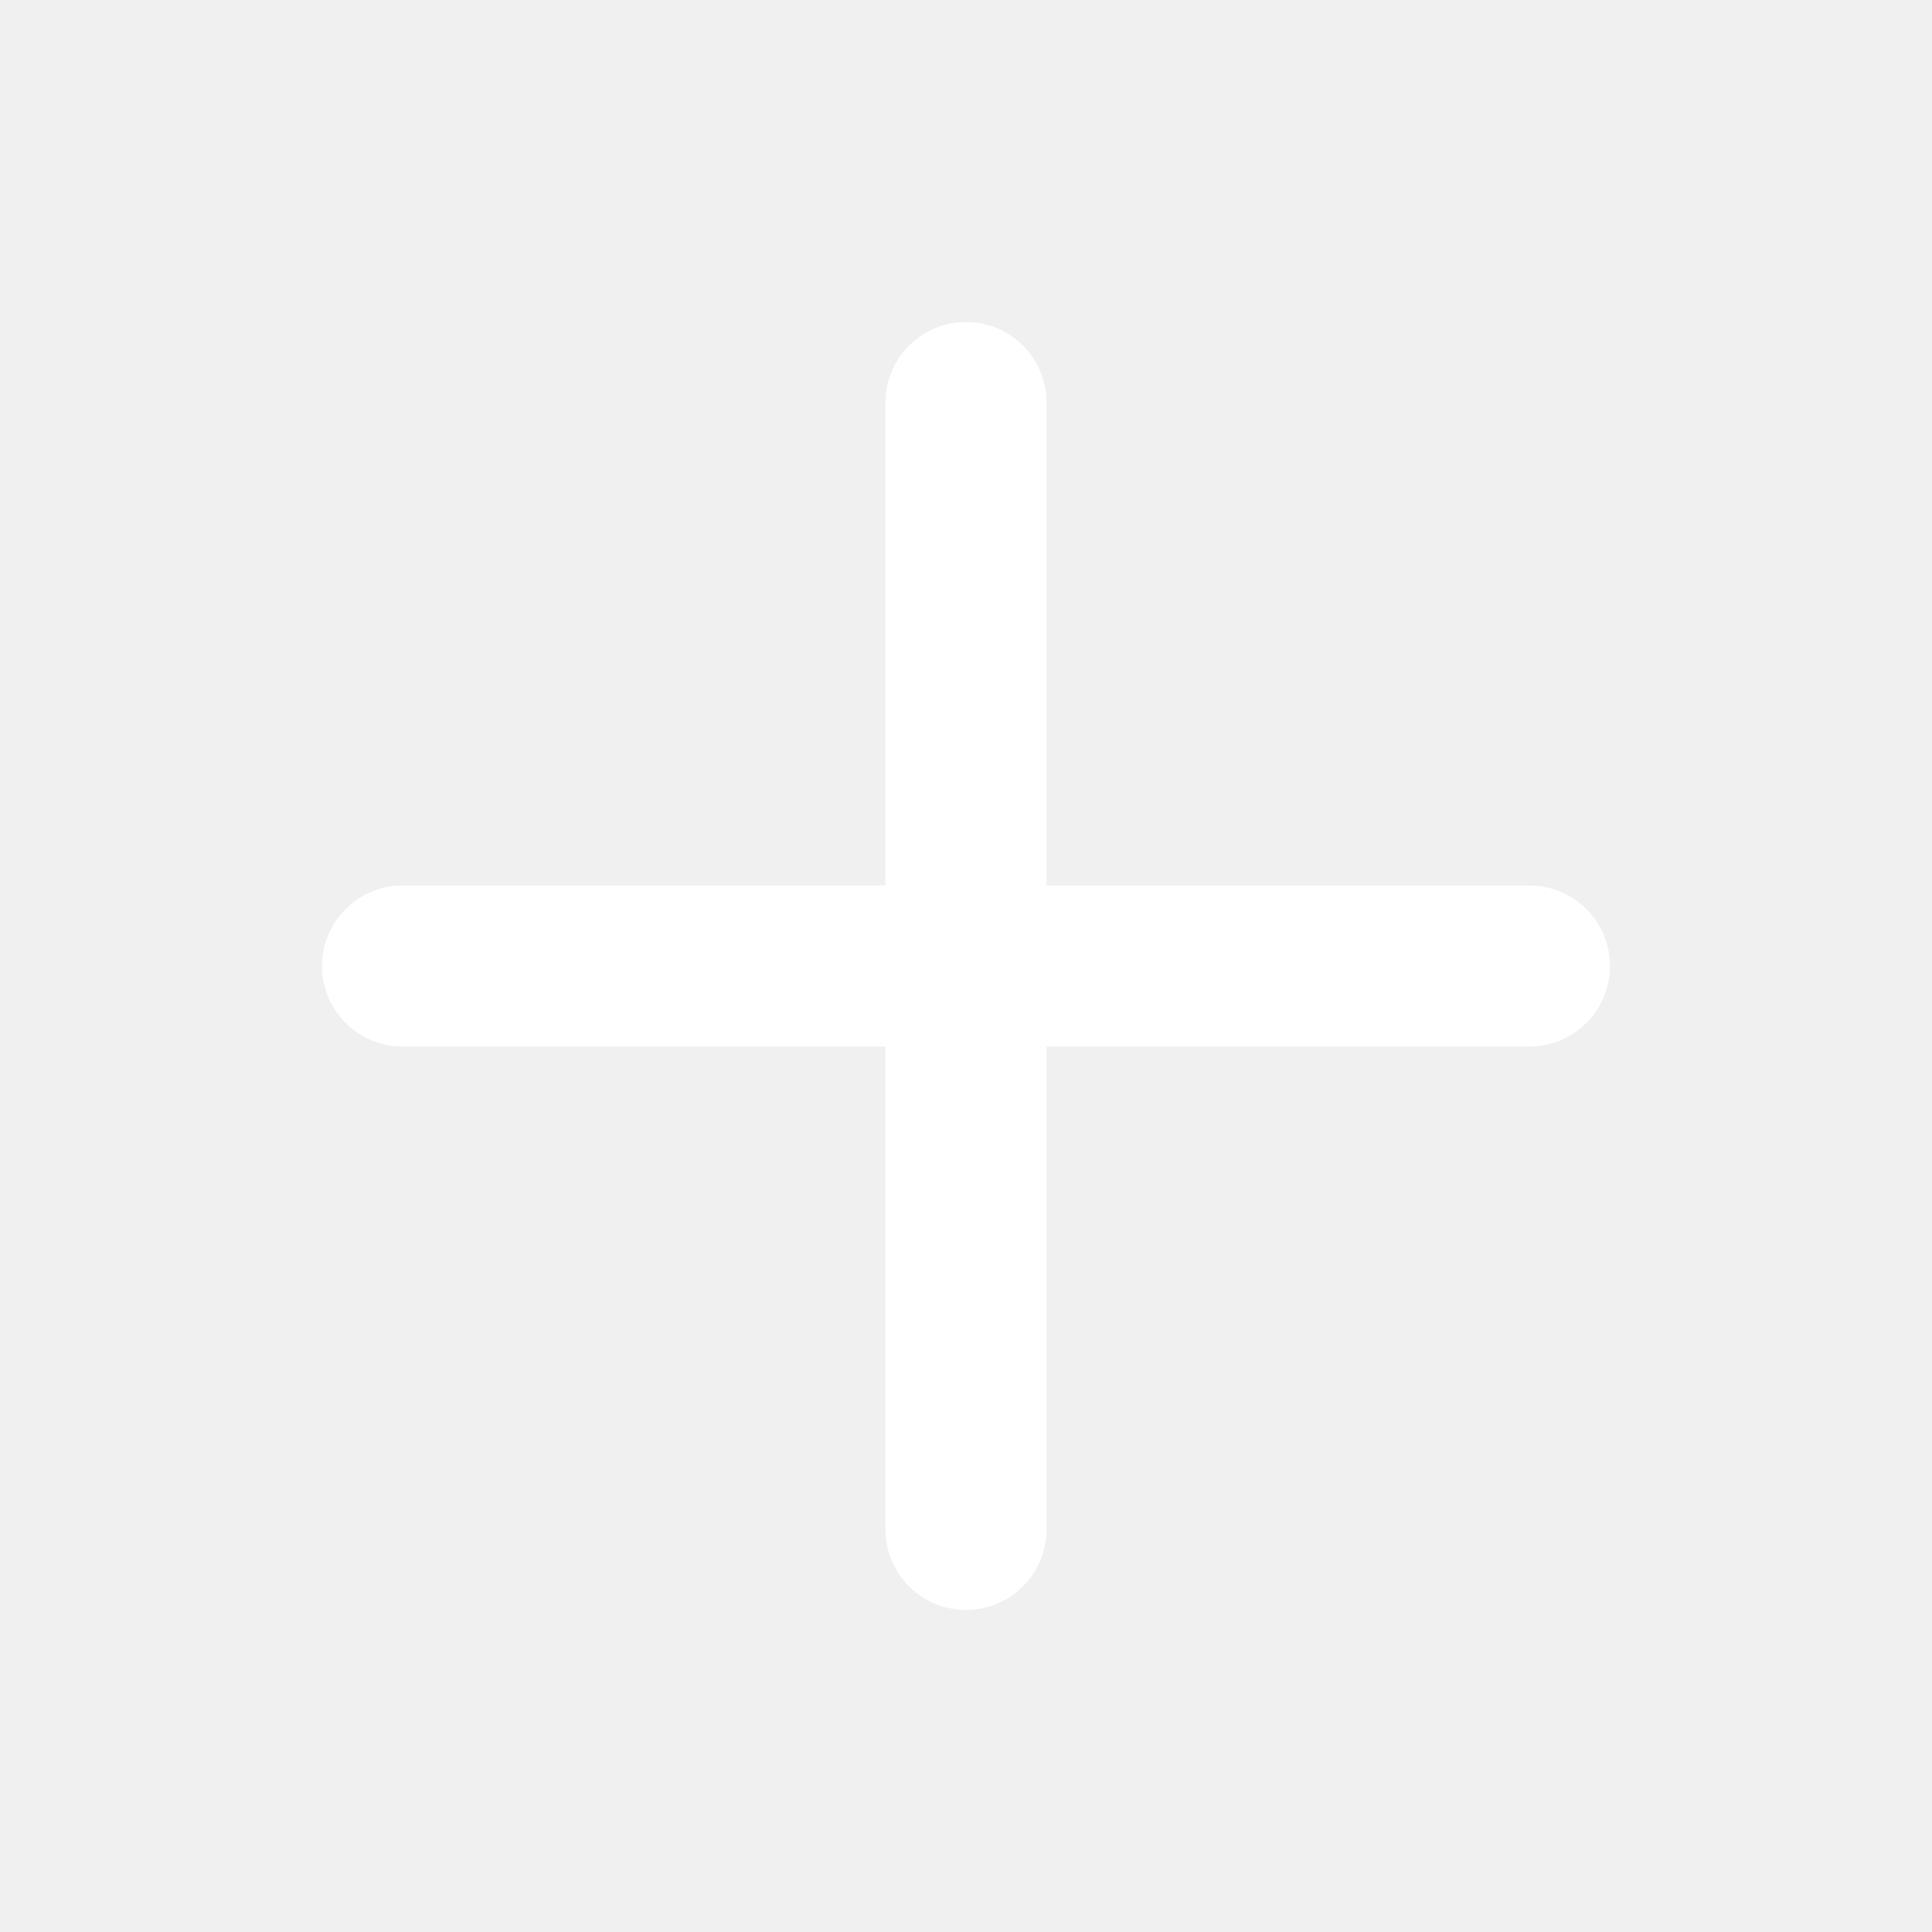
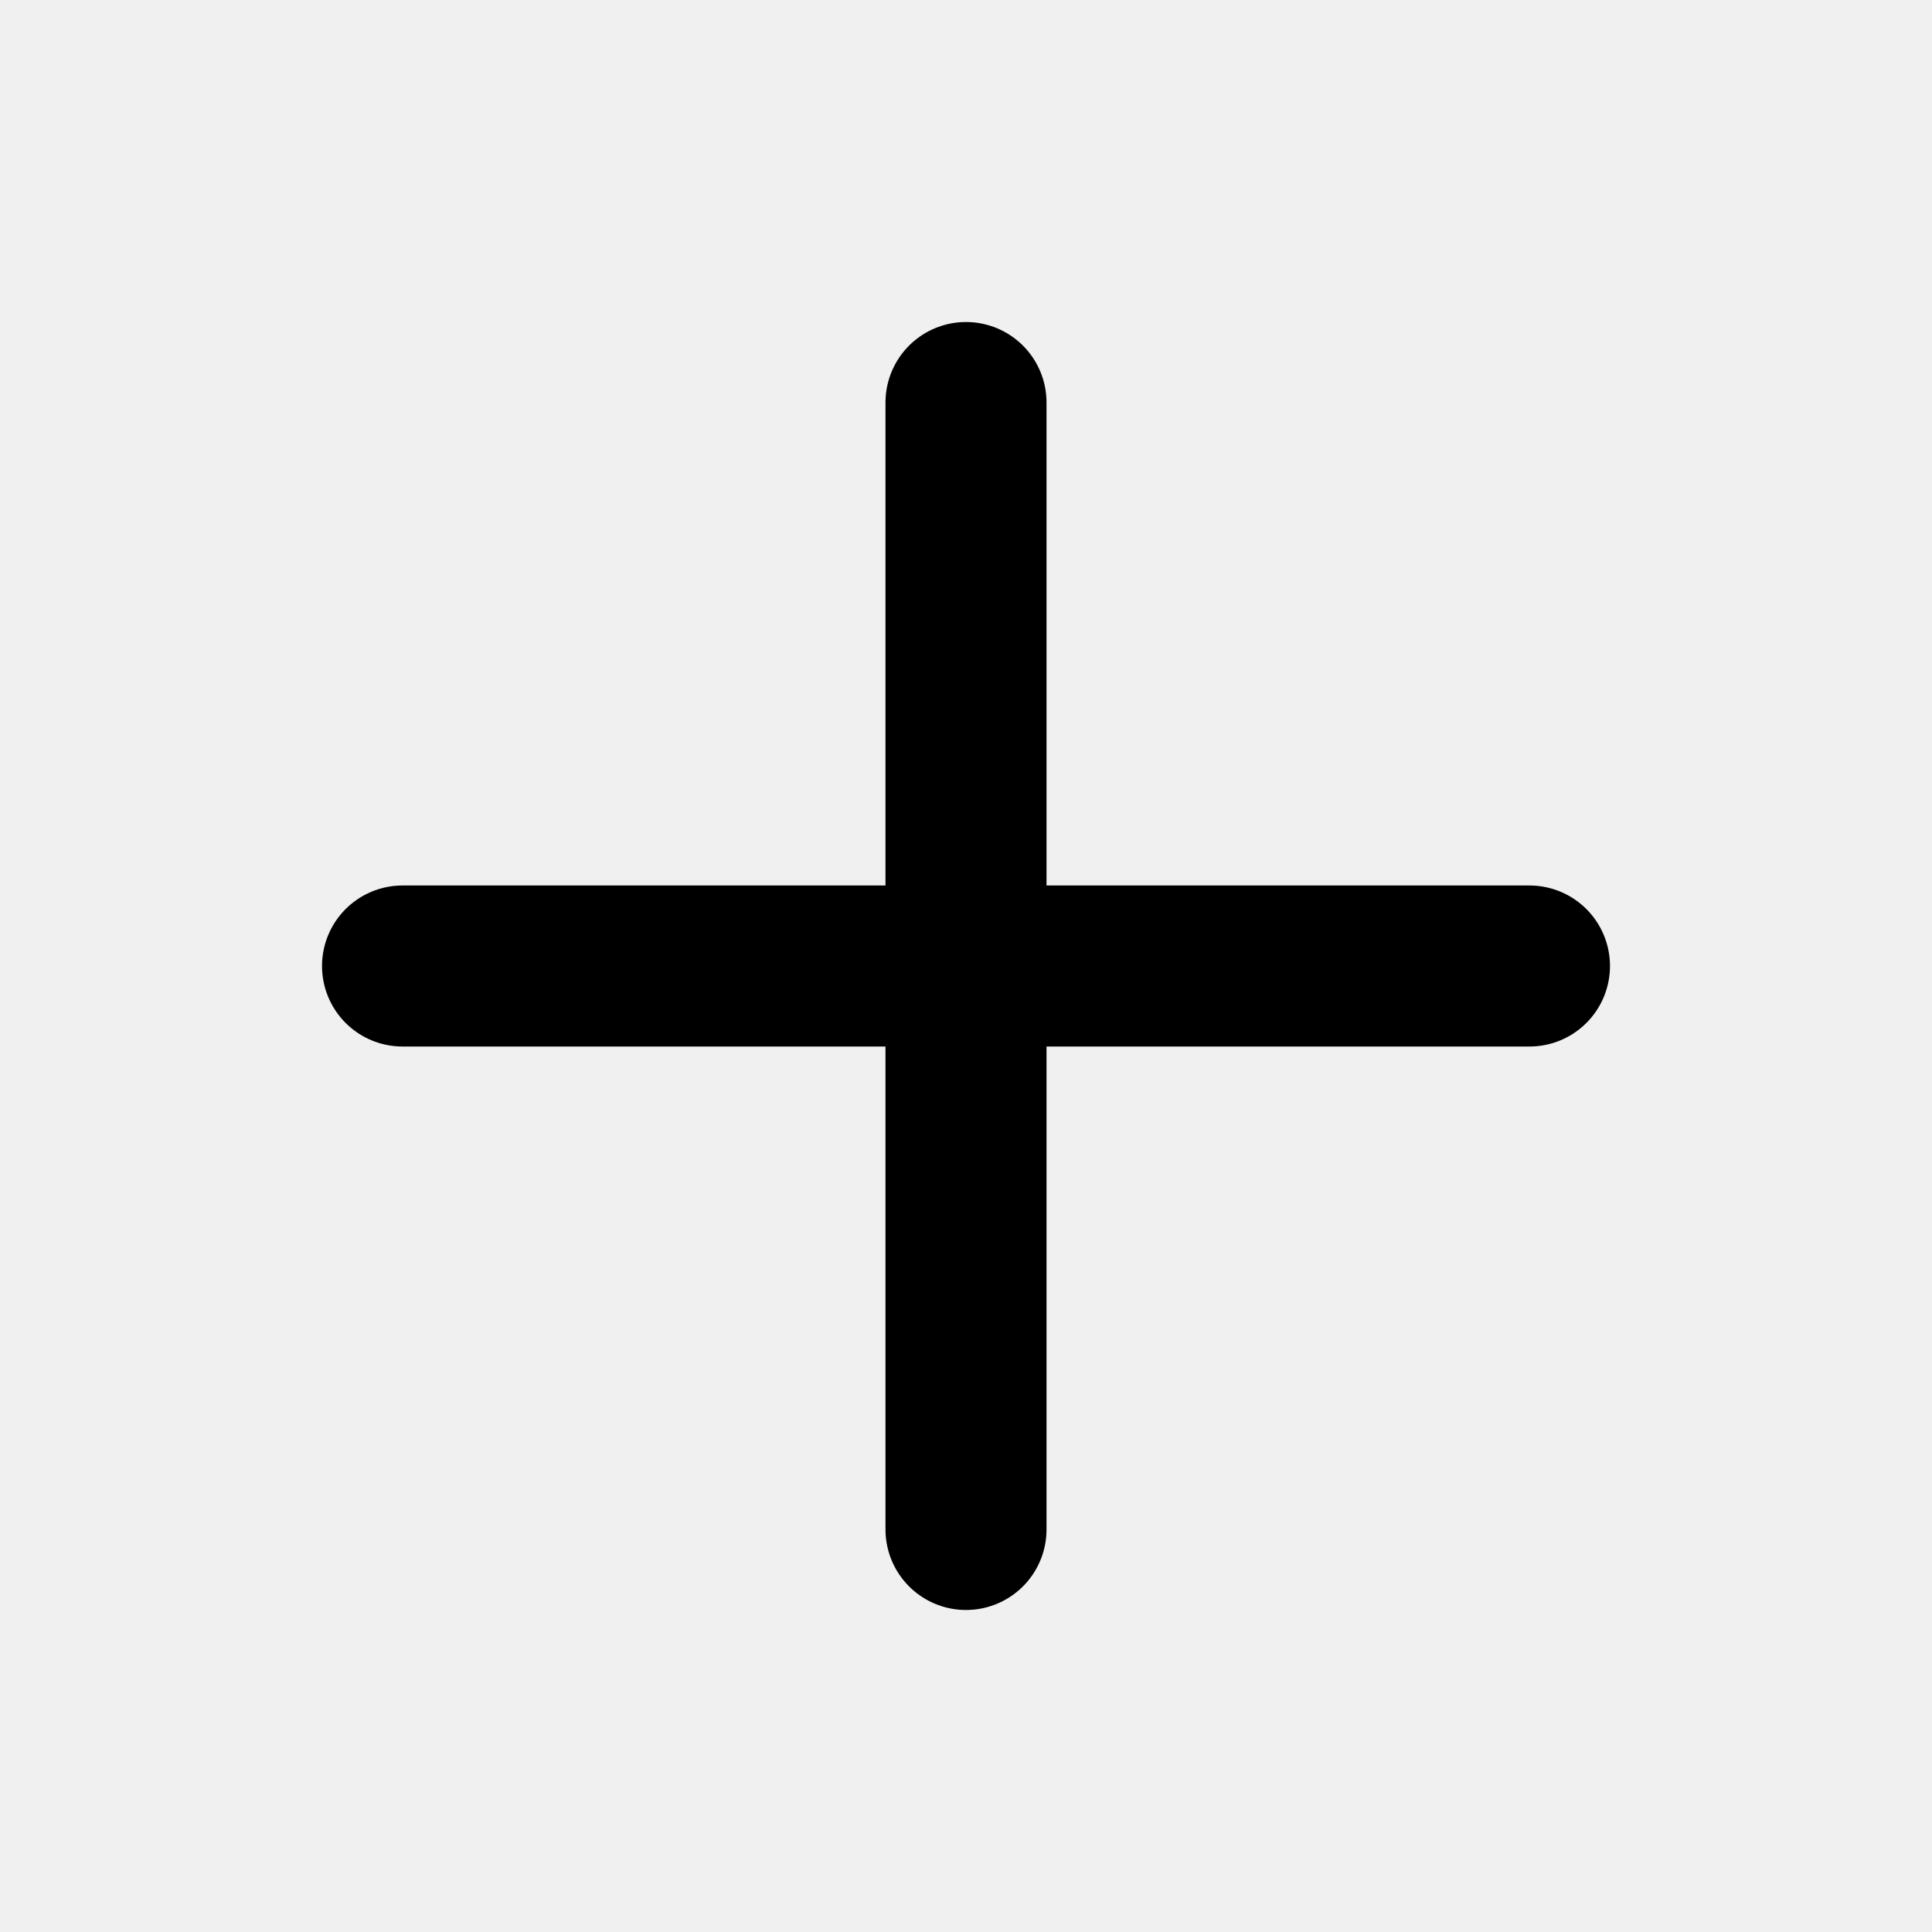
- <svg xmlns="http://www.w3.org/2000/svg" width="20" height="20" viewBox="0 0 20 20" fill="none">
-   <path d="M10 4.167V15.833M4.167 10H15.833" stroke="white" stroke-width="1.667" stroke-linecap="round" stroke-linejoin="round" />
+ <svg xmlns="http://www.w3.org/2000/svg" width="20" viewBox="0 0 20 20" fill="none" preserveAspectRatio="xMidYMid meet">
+   <path d="M10 4.167V15.833M4.167 10H15.833" stroke="currentColor" stroke-width="1.667" stroke-linecap="round" stroke-linejoin="round" />
</svg>
